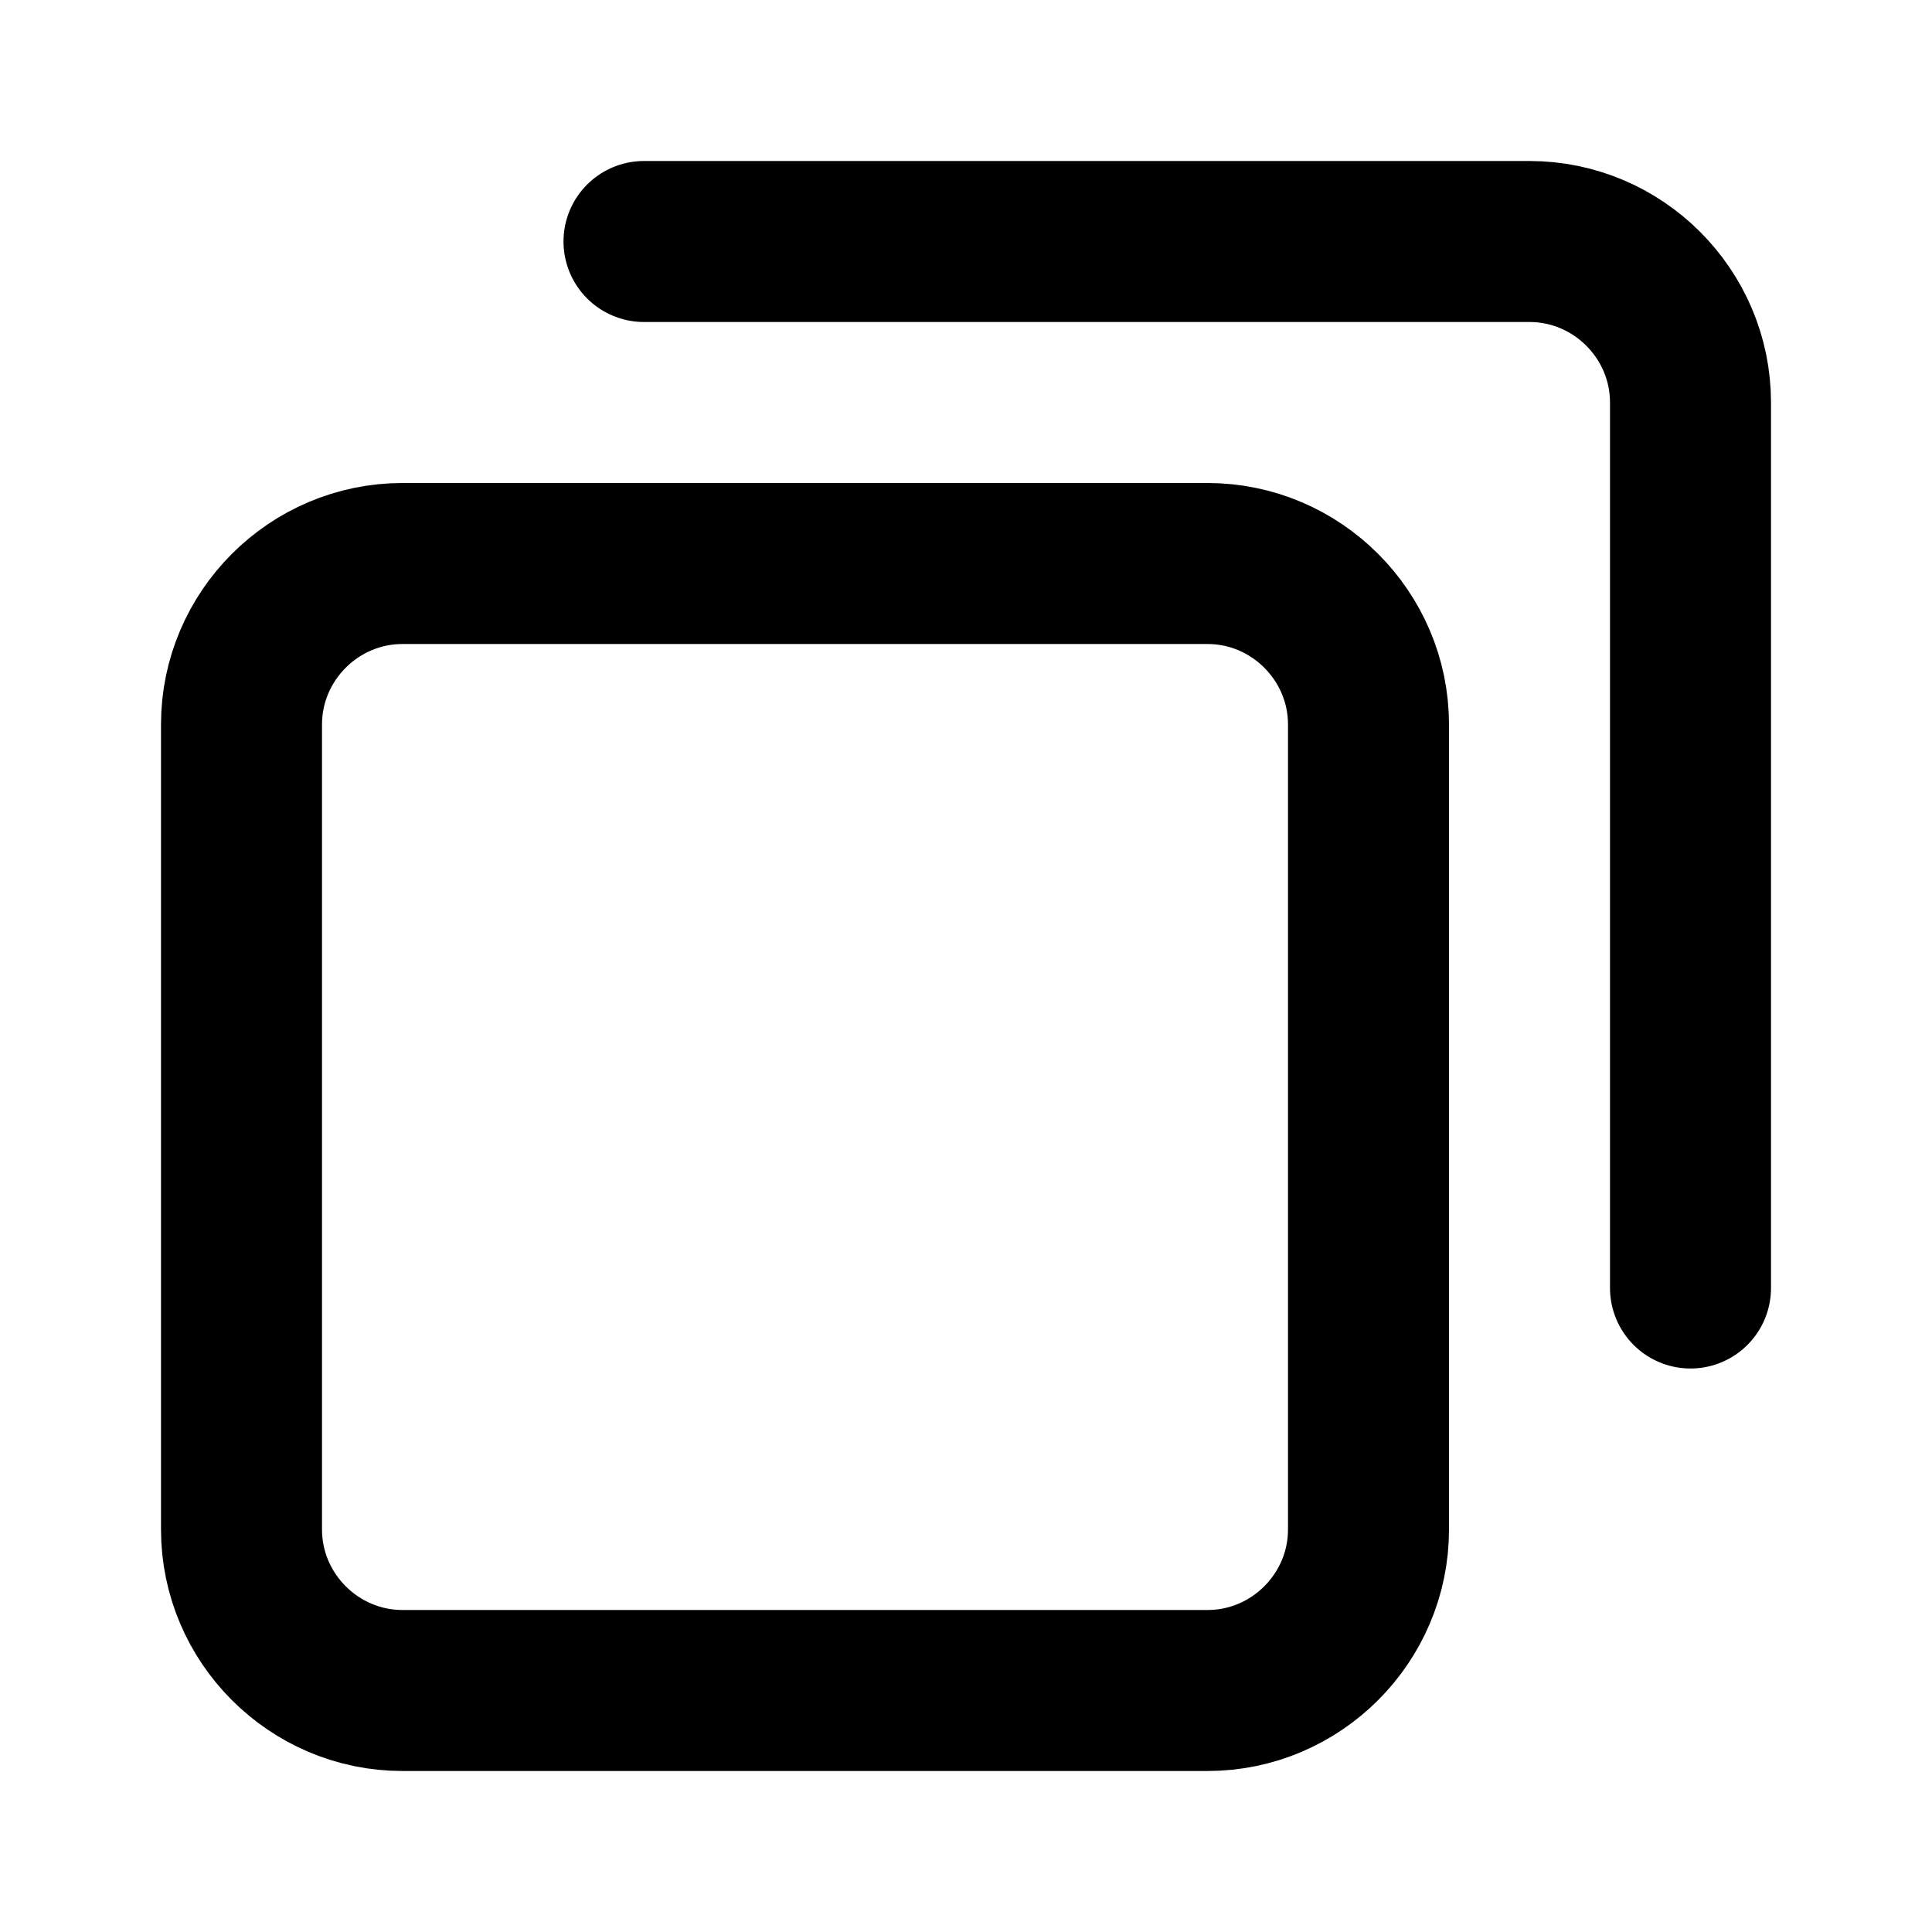
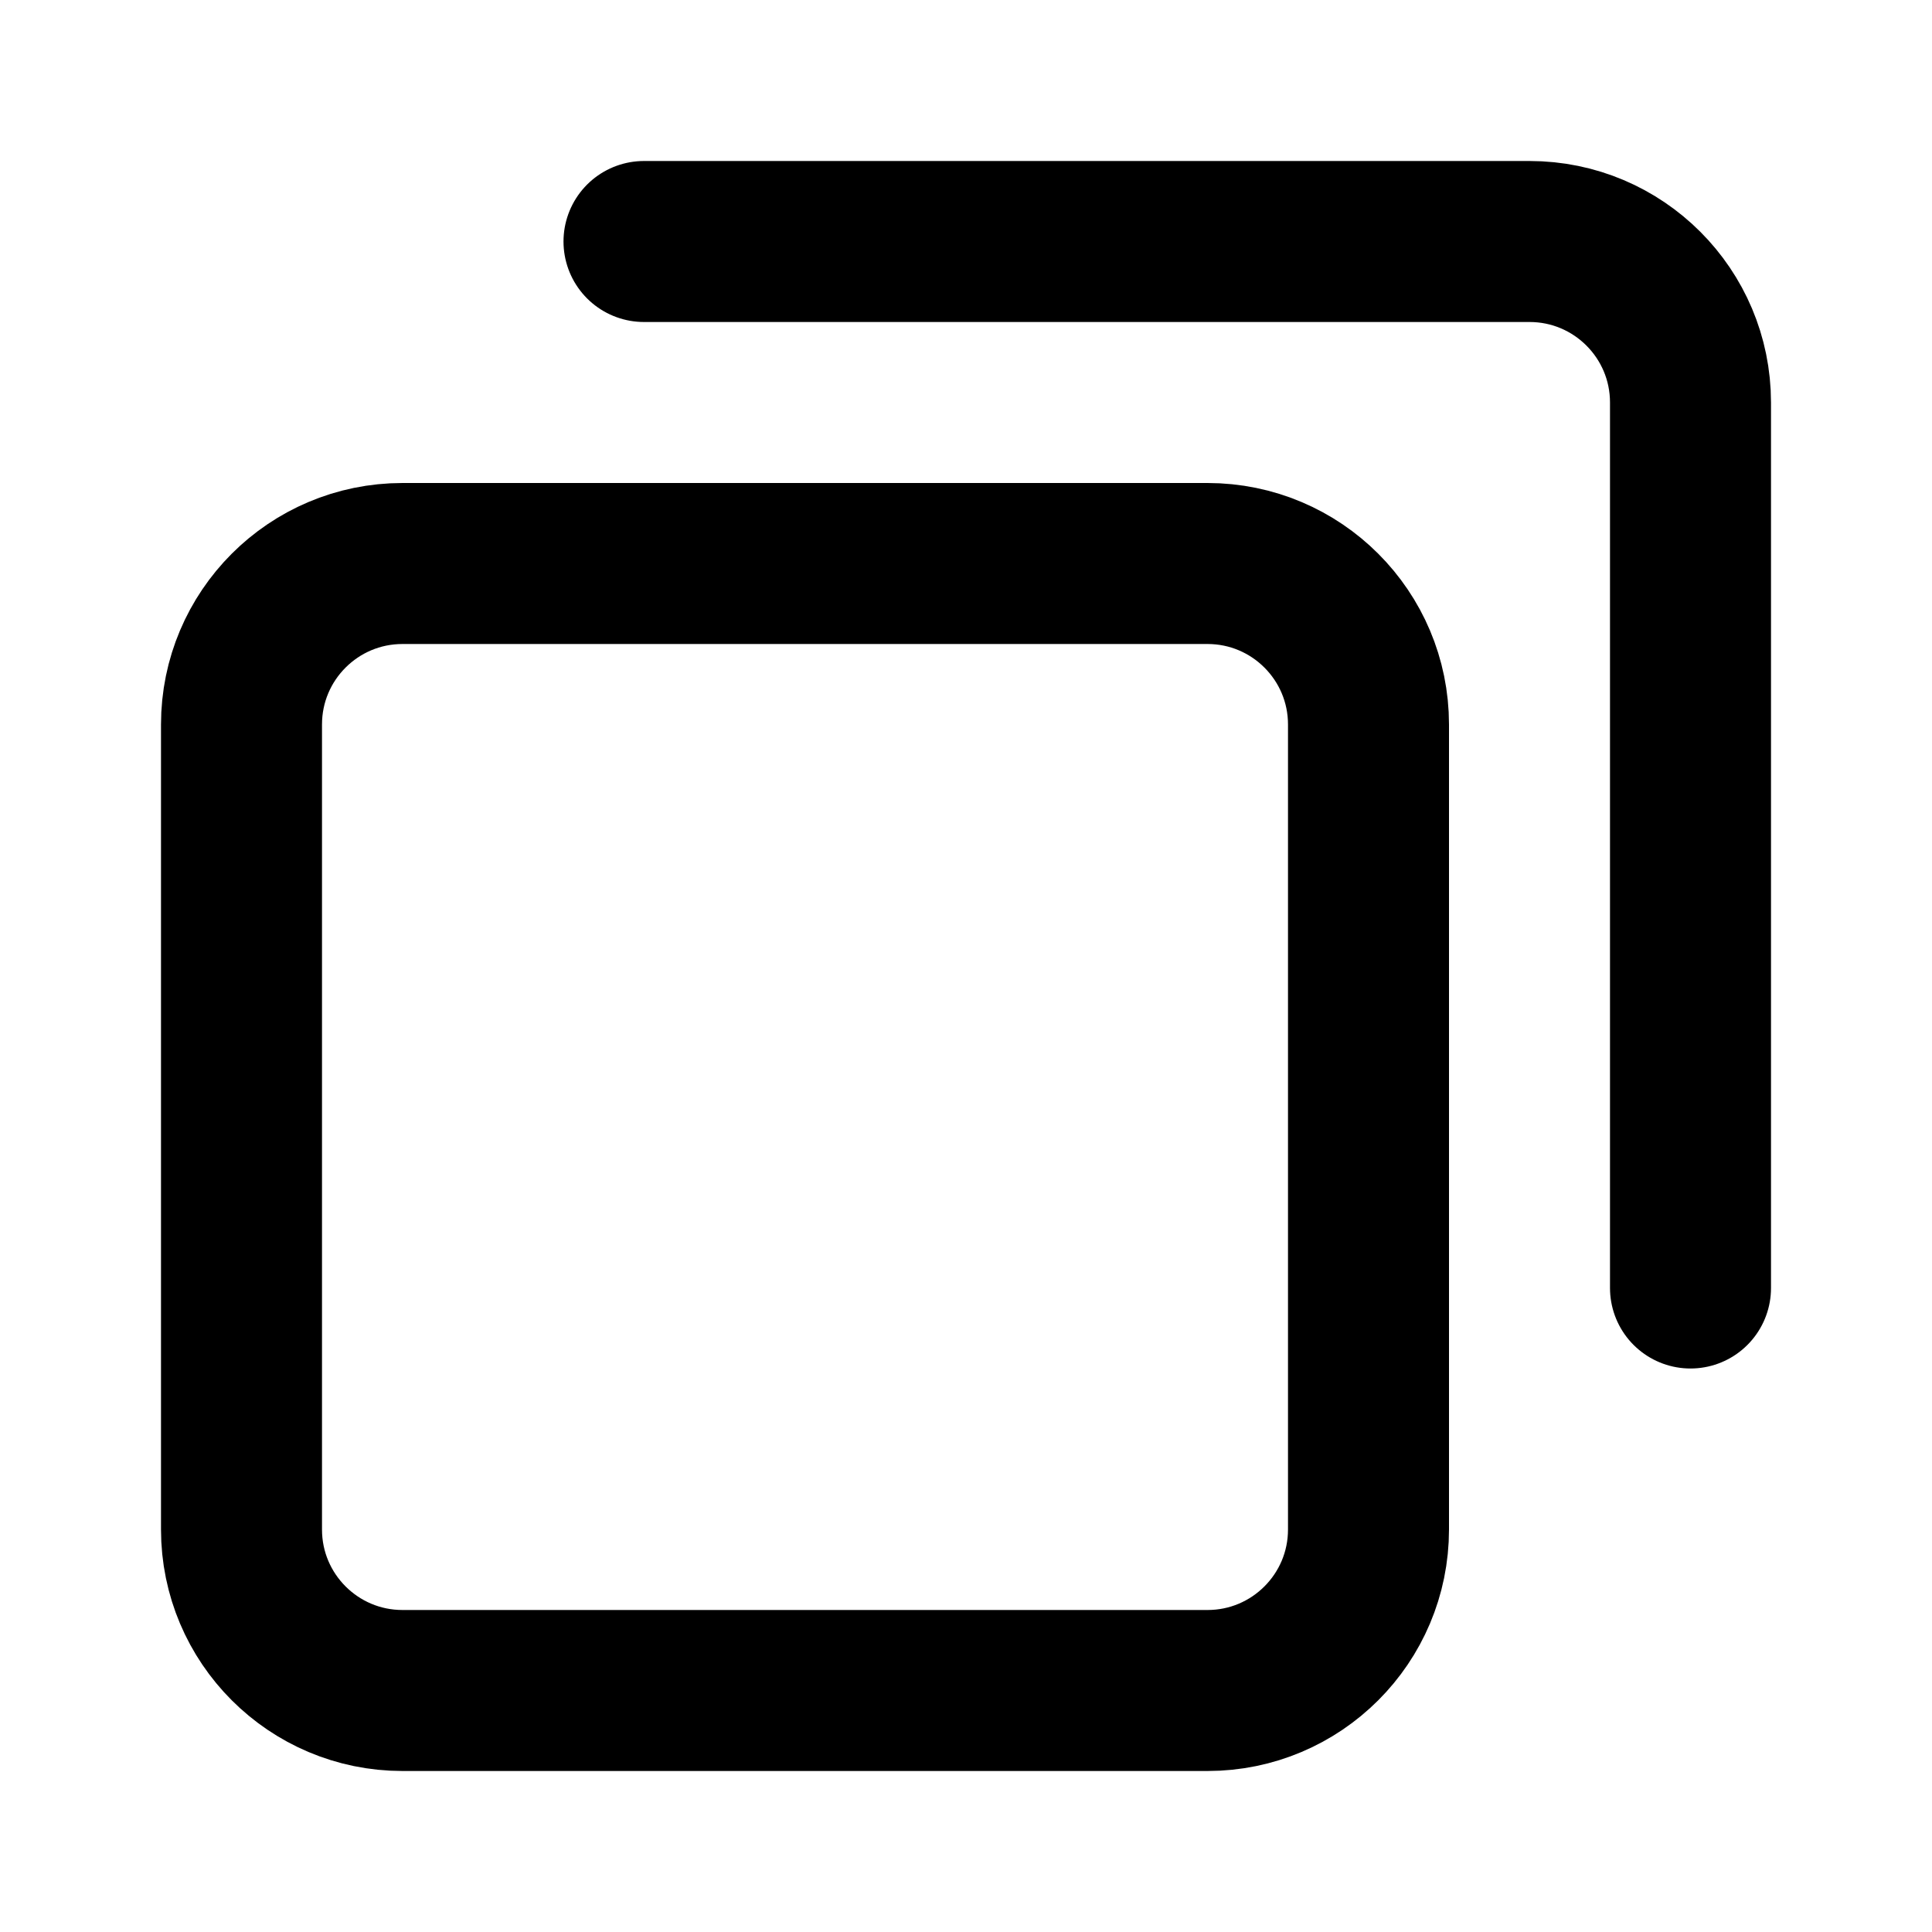
- <svg xmlns="http://www.w3.org/2000/svg" version="1.1" x="0px" y="0px" viewBox="0 0 24 24" enable-background="new 0 0 24 24" xml:space="preserve">
-   <g id="_x2D_Guides">
-     <g id="_x31_1pt" display="none">
- 	</g>
-     <g id="_x31_4pt" display="none">
- 	</g>
-     <g id="_x31_6pt">
- 	</g>
-     <g id="_x31_8pt">
- 	</g>
-     <g id="_x32_2pt">
- 	</g>
-     <g id="Center">
- 	</g>
-   </g>
-   <g id="_x2D_-Templates" display="none">
- </g>
+ <svg xmlns="http://www.w3.org/2000/svg" width="24" height="24" viewBox="0 0 24 24">
  <g id="Complete">
-     <g id="F-File">
-       <g id="Remove">
- 		</g>
-       <g id="Add">
- 		</g>
-       <g id="Text">
- 		</g>
-     </g>
-     <g id="F-Chevron">
- 	</g>
-     <g id="F-Push">
-       <g id="Left_1_">
- 		</g>
-       <g id="Right_1_">
- 		</g>
-       <g id="Down_4_">
- 		</g>
-       <g id="Up_1_">
- 		</g>
-     </g>
-     <g id="Code">
- 	</g>
-     <g id="Triangle_1_">
- 	</g>
-     <g id="Circle">
- 	</g>
-     <g id="Clock">
- 	</g>
-     <g id="Disc">
- 	</g>
-     <g id="DashedRectangle">
- 	</g>
-     <g id="Lapse">
- 	</g>
-     <g id="Square">
- 	</g>
-     <g id="F-More">
- 	</g>
-     <g id="more-horizontal">
- 	</g>
-     <g id="alert-square">
- 	</g>
-     <g id="alert-triangle">
- 	</g>
-     <g id="alert-circle">
- 	</g>
-     <g id="info-square">
- 	</g>
-     <g id="info-circle">
- 	</g>
-     <g id="x-circle">
- 	</g>
-     <g id="x-square">
- 	</g>
-     <g id="add-square">
- 	</g>
-     <g id="add-circle">
- 	</g>
-     <g id="remove-square">
- 	</g>
-     <g id="remove-circle">
- 	</g>
-     <g id="arrow-down-right">
- 	</g>
-     <g id="arrow-down-left">
- 	</g>
-     <g id="arrow-up-left">
- 	</g>
-     <g id="arrow-up-right">
- 	</g>
-     <g id="arrow-left">
- 	</g>
-     <g id="arrow-right">
- 	</g>
-     <g id="arrow-down">
- 	</g>
-     <g id="arrow-up">
- 	</g>
-     <g id="search">
- 	</g>
-     <g id="zoom-in">
- 	</g>
-     <g id="zoom-out">
- 	</g>
-     <g id="user">
- 	</g>
-     <g id="user-add">
- 	</g>
-     <g id="user-remove">
- 	</g>
-     <g id="user-x">
- 	</g>
-     <g id="user-tick">
- 	</g>
-     <g id="sidebar-bottom">
- 	</g>
-     <g id="sidebar-top">
- 	</g>
-     <g id="sidebar-left">
- 	</g>
-     <g id="sidebar-right">
- 	</g>
-     <g id="tick">
- 	</g>
-     <g id="x">
- 	</g>
-     <g id="add">
- 	</g>
-     <g id="minus">
- 	</g>
-     <g id="lock">
- 	</g>
-     <g id="unlock">
- 	</g>
-     <g id="mail">
- 	</g>
-     <g id="mail-read">
- 	</g>
-     <g id="align-justify">
- 	</g>
-     <g id="align-center">
- 	</g>
-     <g id="align-left">
- 	</g>
-     <g id="align-right">
- 	</g>
-     <g id="navigation-nw">
- 	</g>
-     <g id="navigation-ne">
- 	</g>
-     <g id="navigation">
- 	</g>
-     <g id="maximize">
- 	</g>
-     <g id="minimize">
- 	</g>
-     <g id="signal">
- 	</g>
-     <g id="volume-mute">
- 	</g>
-     <g id="volume-down">
- 	</g>
-     <g id="volume-off">
- 	</g>
-     <g id="bubble-circle">
- 	</g>
-     <g id="bubble-square">
- 	</g>
-     <g id="support">
- 	</g>
-     <g id="grid">
- 	</g>
    <g id="browsers">
      <g>
-         <path fill="none" stroke="#000000" stroke-width="2" stroke-linecap="round" stroke-linejoin="round" stroke-miterlimit="10" d="     M15,7H5C3.9,7,3,7.9,3,9v10c0,1.1,0.9,2,2,2h10c1.1,0,2-0.9,2-2V9C17,7.9,16.1,7,15,7z" />
-         <path fill="none" stroke="#000000" stroke-width="2" stroke-linecap="round" stroke-linejoin="round" stroke-miterlimit="10" d="     M8,3h11c1.1,0,2,0.9,2,2v11" />
+         <rect x="3" y="7" width="14" height="14" rx="2" ry="2" fill="none" stroke="#000" stroke-linecap="round" stroke-linejoin="round" stroke-width="2" />
+         <path d="M8,3H19a2,2,0,0,1,2,2V16" fill="none" stroke="#000" stroke-linecap="round" stroke-linejoin="round" stroke-width="2" />
      </g>
    </g>
-     <g id="folder">
- 	</g>
-     <g id="upload">
- 	</g>
-     <g id="download">
- 	</g>
  </g>
-   <g id="Active">
- </g>
-   <g id="Layer_88">
- </g>
</svg>
